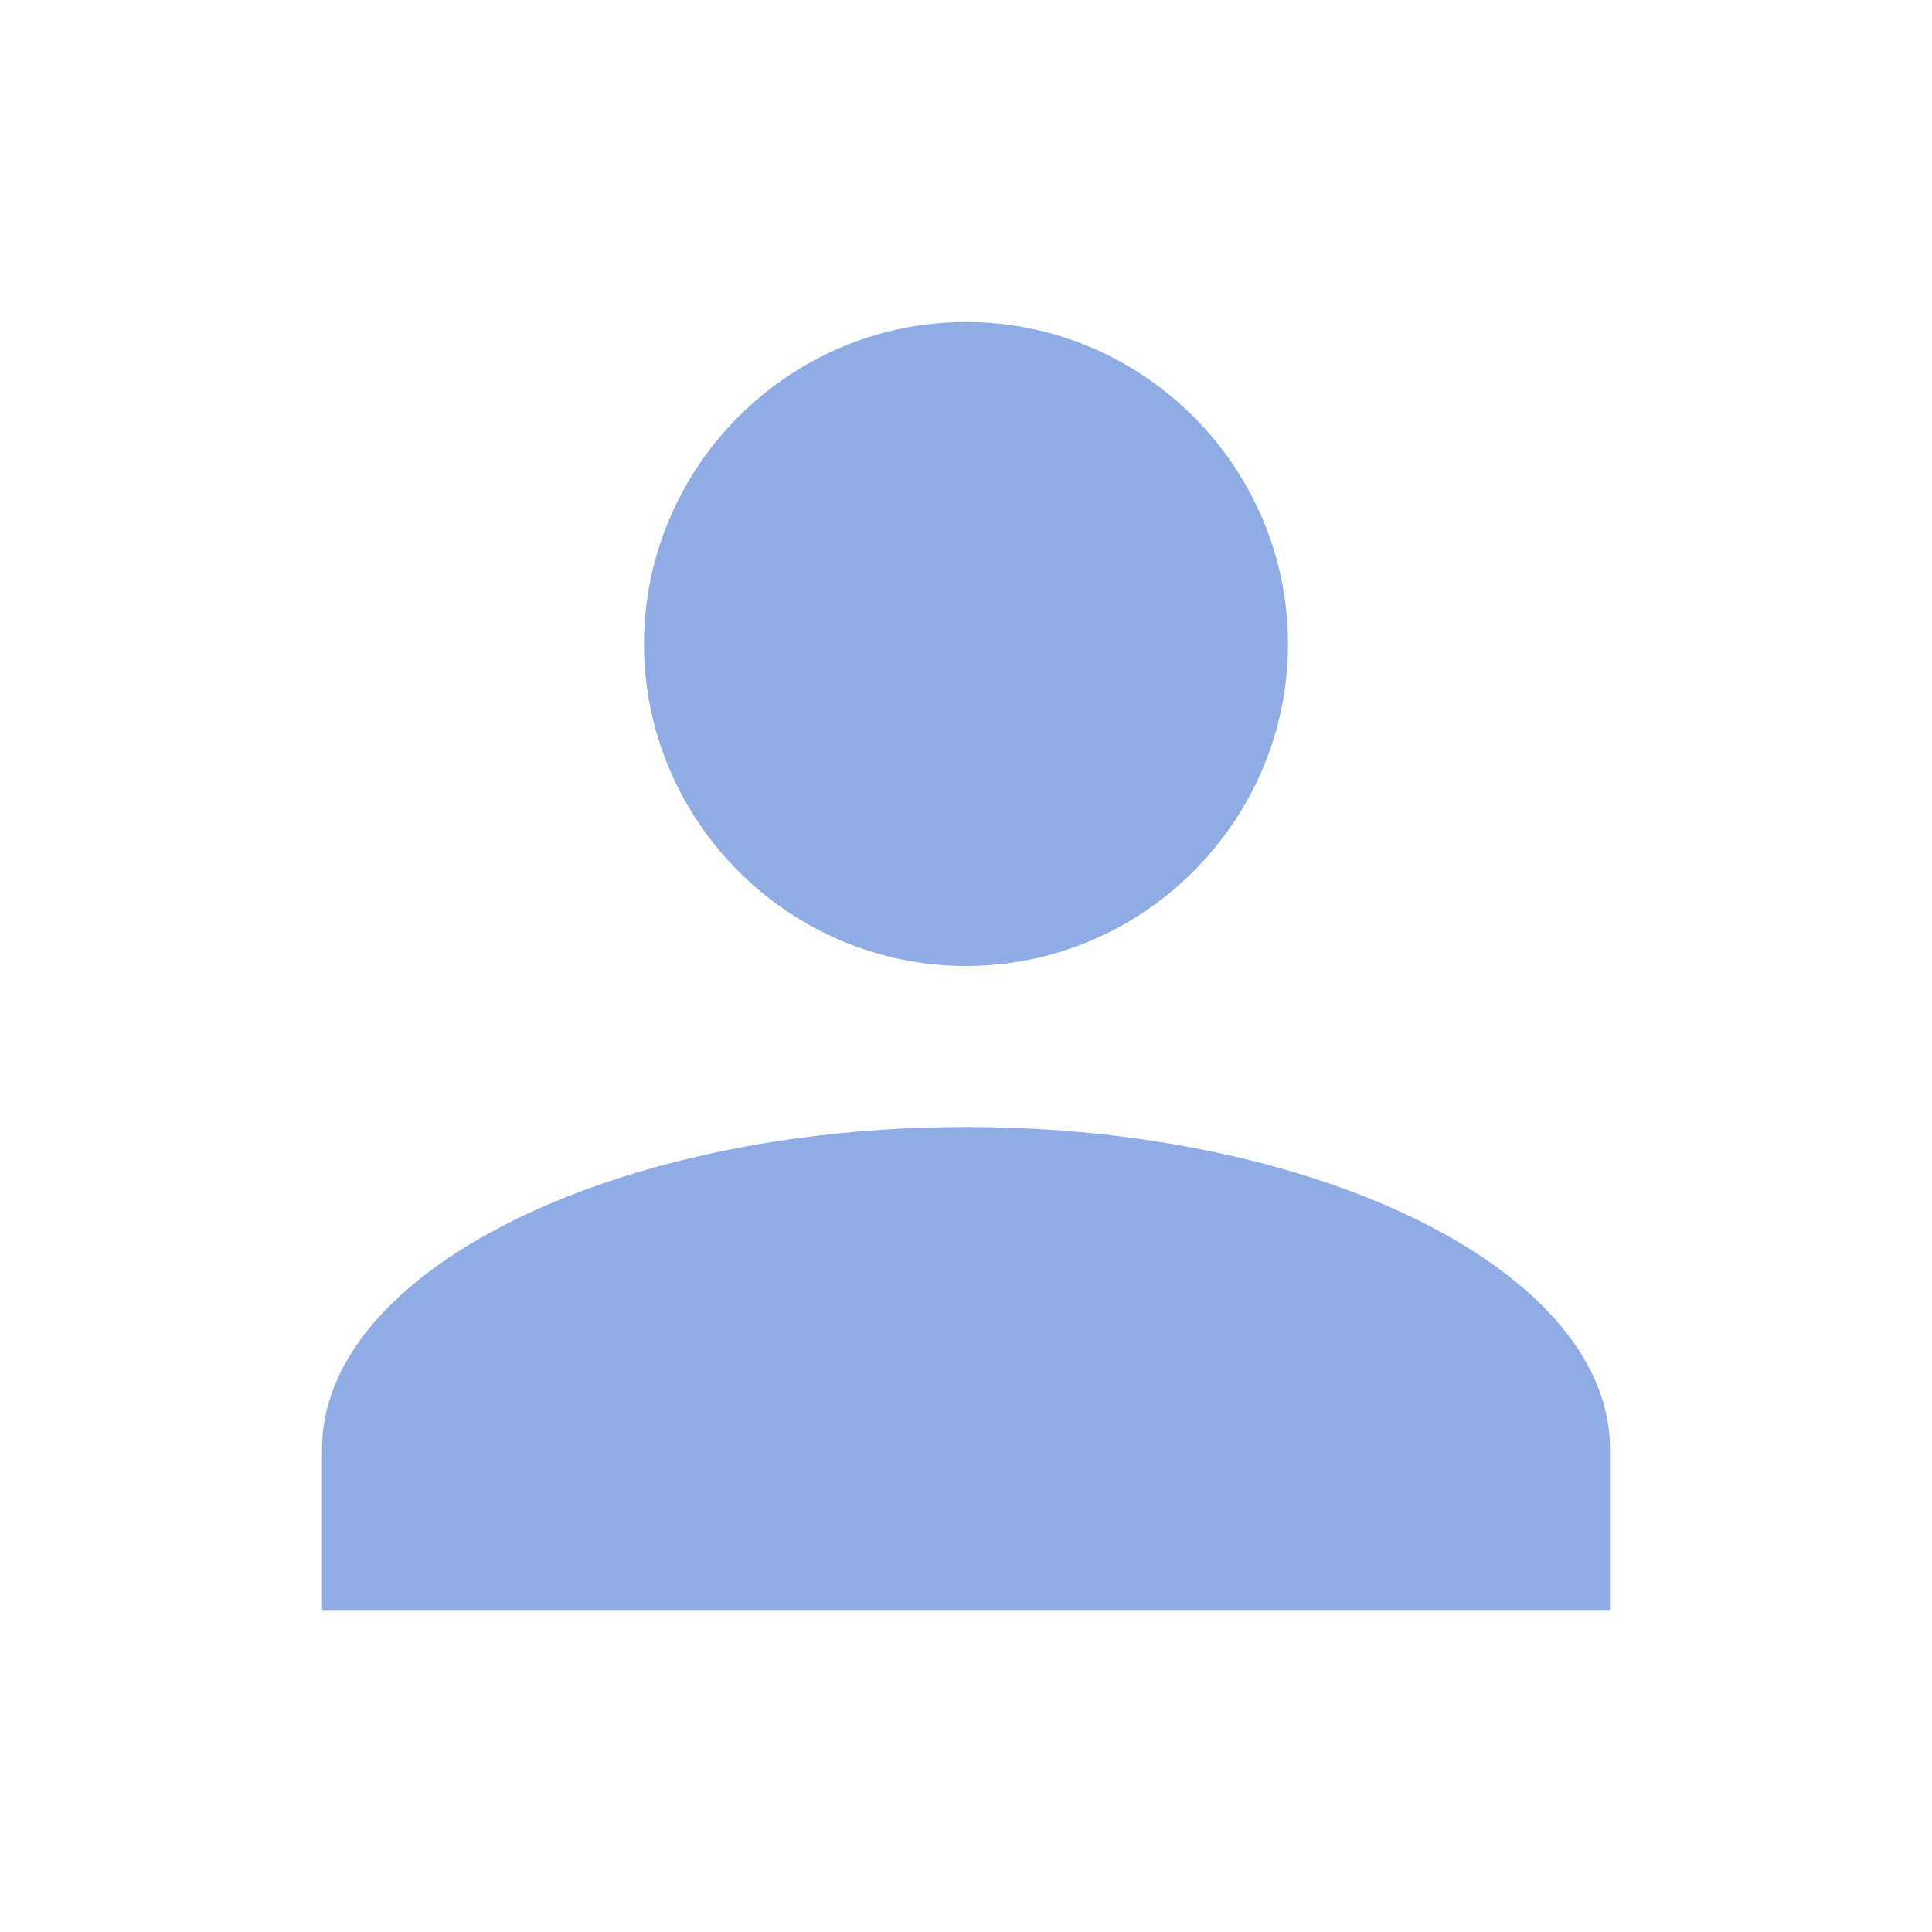
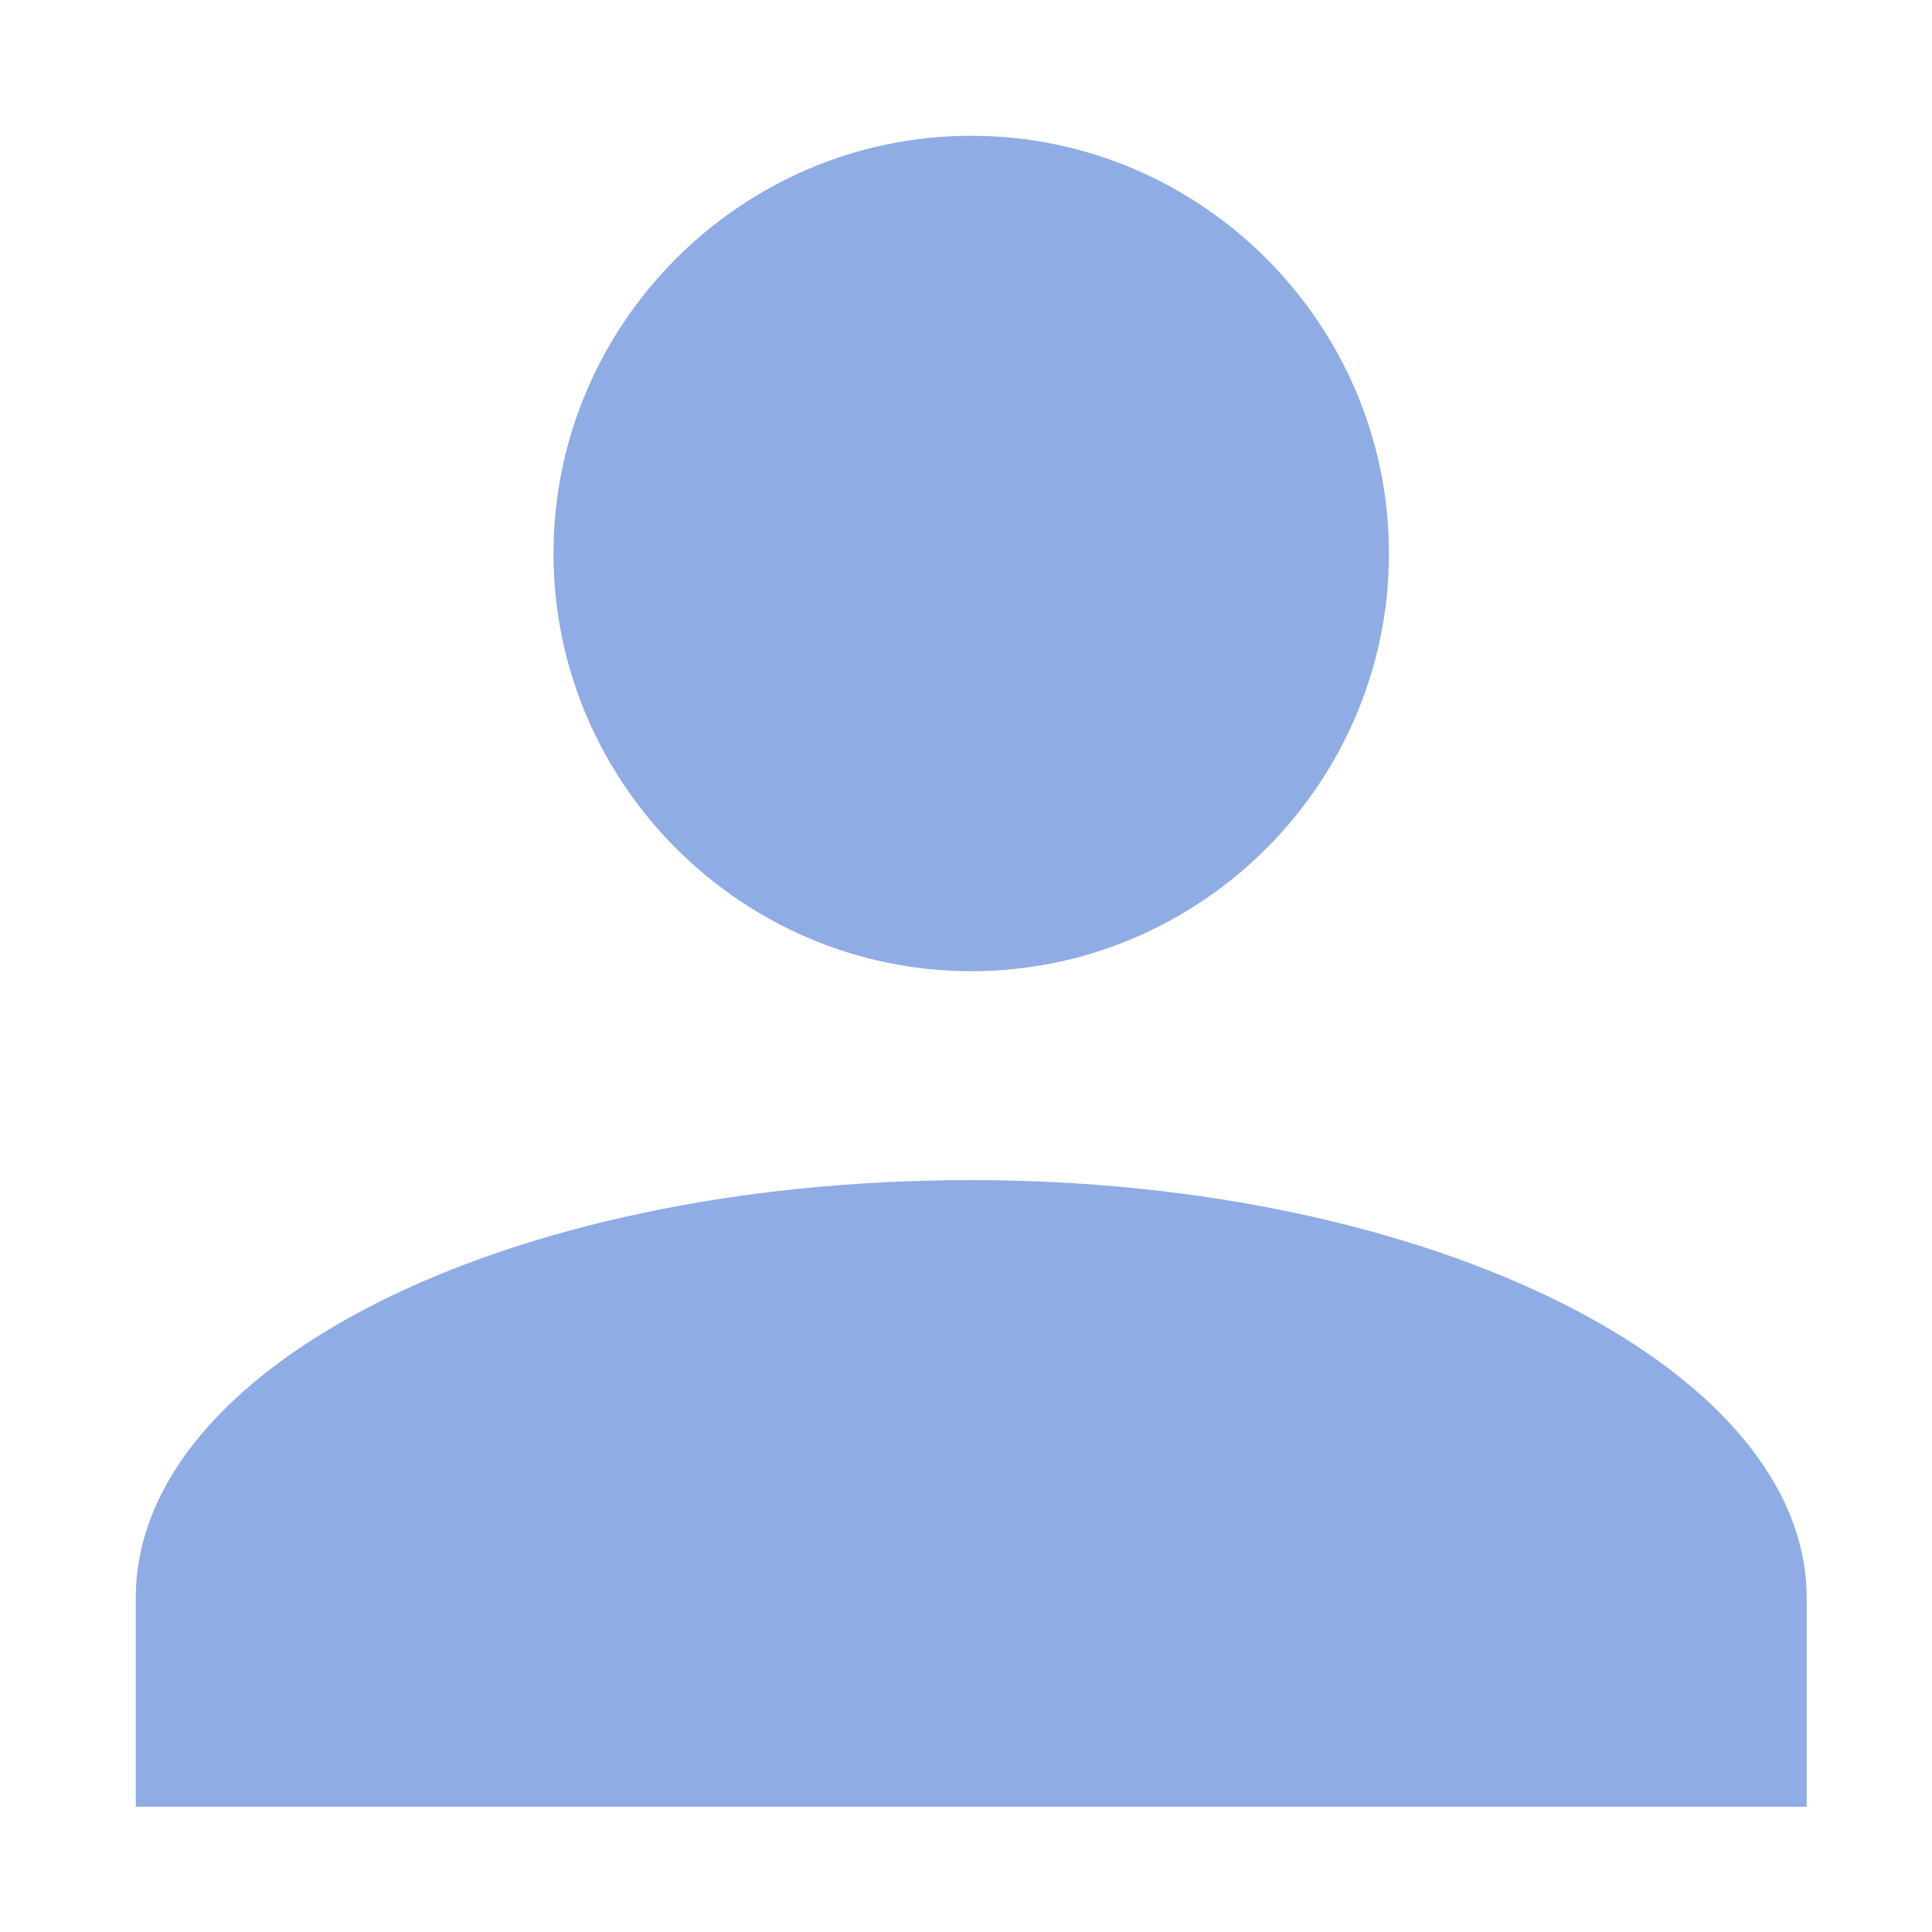
- <svg xmlns="http://www.w3.org/2000/svg" version="1.1" id="Layer_1" x="0px" y="0px" viewBox="0 0 24 24" style="enable-background:new 0 0 24 24;" xml:space="preserve">
+ <svg xmlns="http://www.w3.org/2000/svg" version="1.1" id="Layer_1" x="0px" y="0px" viewBox="0 0 18.5 18.5" style="enable-background:new 0 0 18.5 18.5;" xml:space="preserve">
  <style type="text/css">
	.st0{fill:#8FACE5;}
</style>
-   <path class="st0" d="M12,4c2.2,0,4,1.8,4,4s-1.8,4-4,4s-4-1.8-4-4S9.8,4,12,4 M12,14c4.4,0,8,1.8,8,4v2H4v-2C4,15.8,7.6,14,12,14z" />
+   <path class="st0" d="M9.3,1.3c2.2,0,4,1.8,4,4s-1.8,4-4,4s-4-1.8-4-4S7.1,1.3,9.3,1.3 M9.3,11.3c4.4,0,8,1.8,8,4v2h-16v-2  C1.3,13.1,4.8,11.3,9.3,11.3z" />
</svg>
